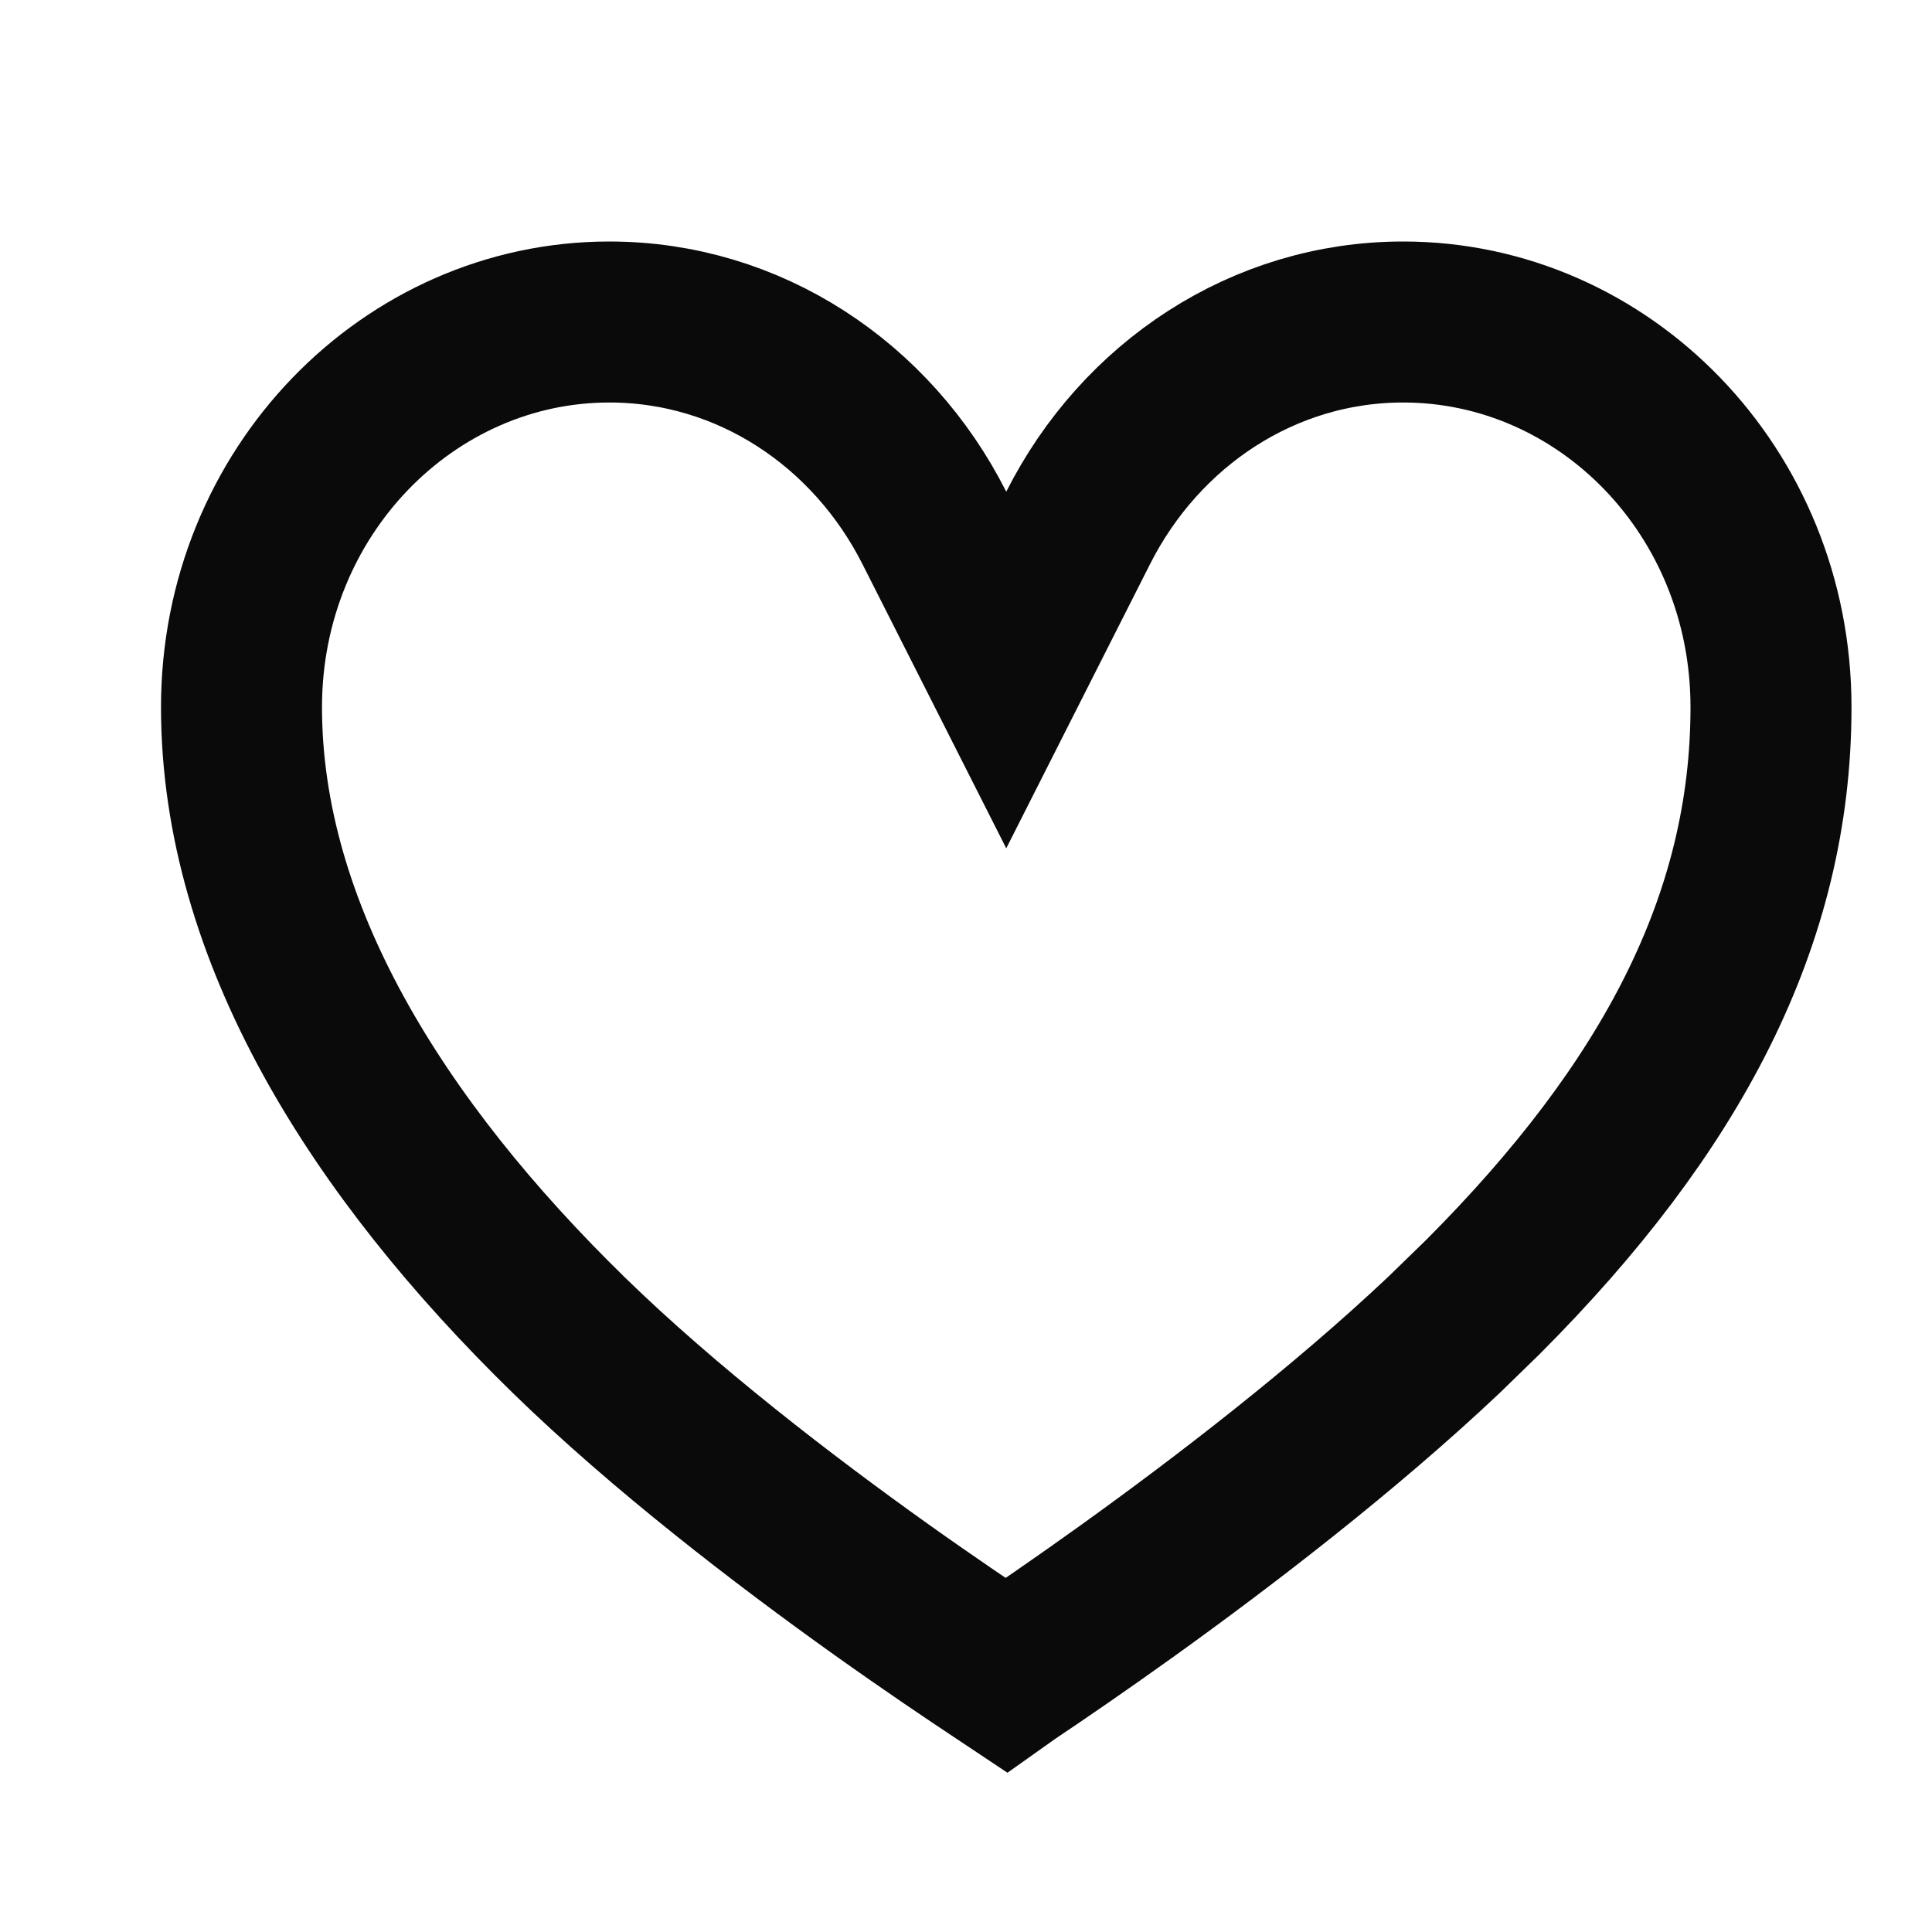
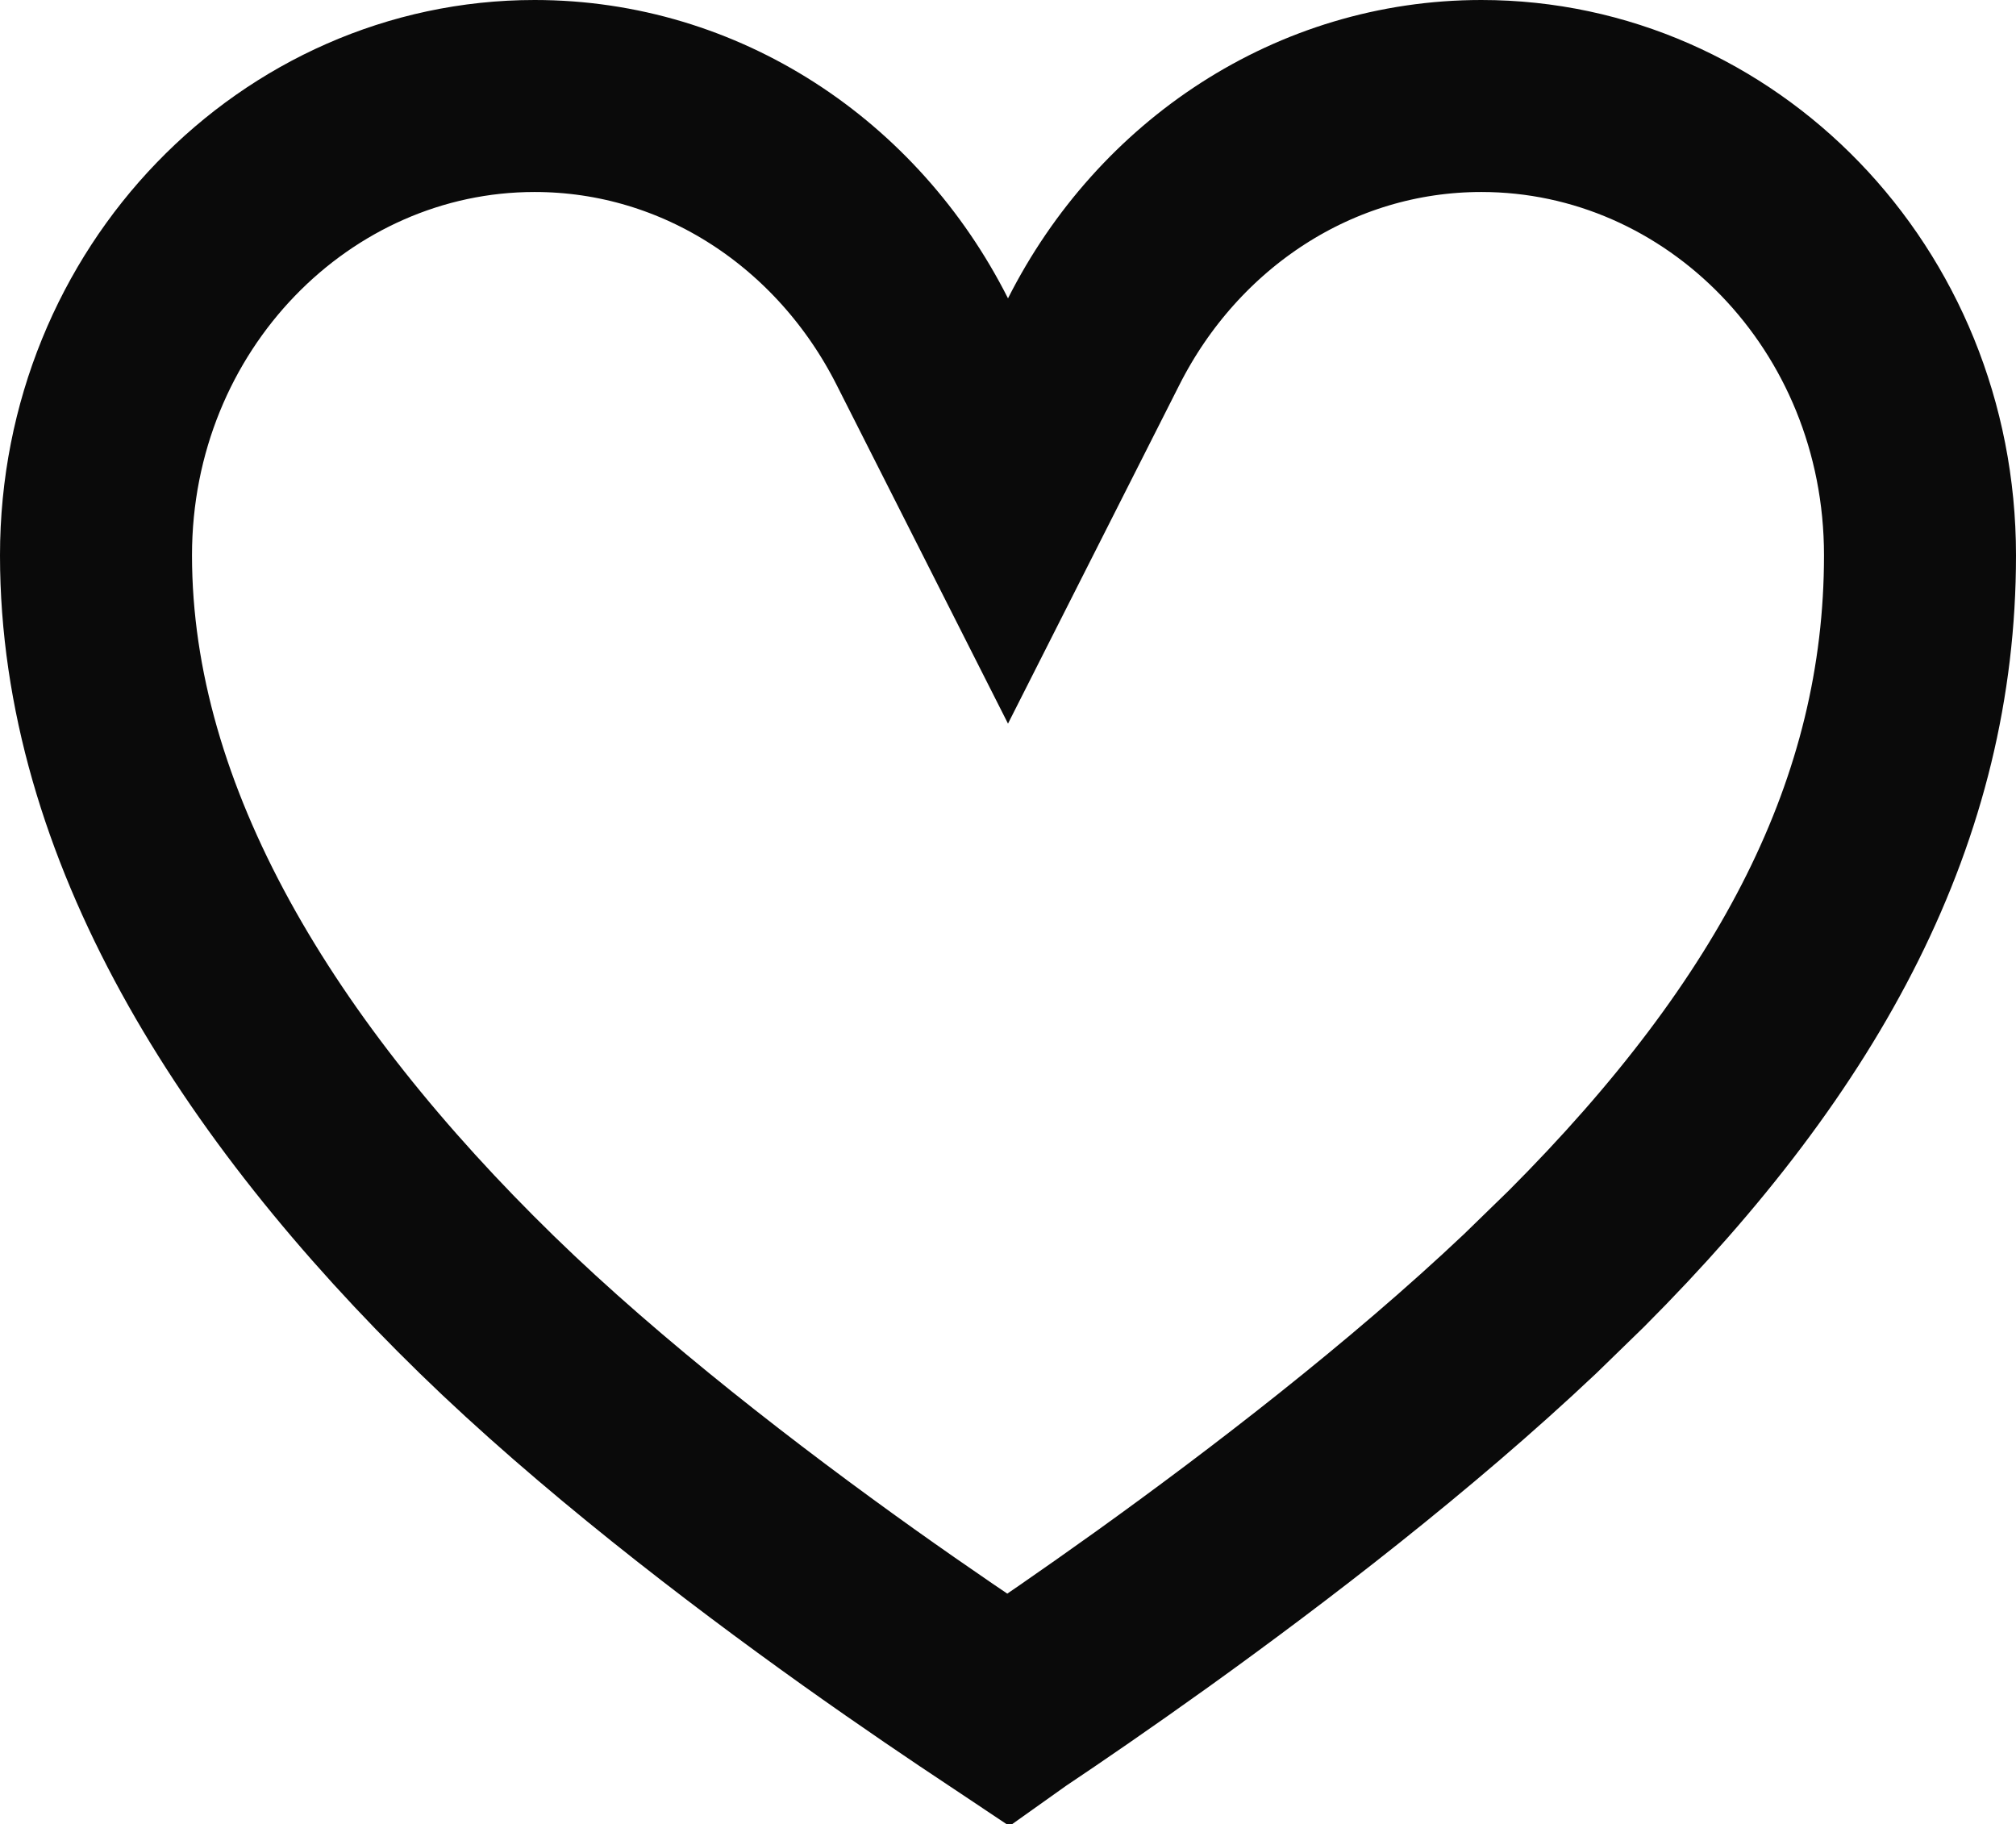
- <svg xmlns="http://www.w3.org/2000/svg" width="24" height="24" viewBox="0 0 24 24" fill="none">
-   <path d="M17.431 4C19.92 4 22 6.1 22 8.785C22 11.427 20.762 13.765 18.423 16.11L17.94 16.58C16.695 17.756 15.204 18.9 14.011 19.757C13.417 20.183 12.903 20.535 12.538 20.779C12.524 20.789 12.51 20.797 12.496 20.807C12.478 20.795 12.459 20.783 12.44 20.77C12.067 20.523 11.542 20.169 10.941 19.741C9.734 18.88 8.25 17.74 7.071 16.591C4.68 14.259 3 11.577 3 8.785C3 6.109 5.081 4 7.569 4C9.306 4 10.831 5.022 11.607 6.558L12.5 8.323L13.393 6.558C14.169 5.022 15.694 4 17.431 4Z" stroke="#0A0A0A" stroke-width="2" />
+ <svg xmlns="http://www.w3.org/2000/svg" width="21" height="19" viewBox="0 0 21 19" fill="none">
+   <path d="M15.431 1C17.92 1 20 3.1 20 5.785C20 8.427 18.762 10.765 16.423 13.11L15.94 13.58C14.695 14.757 13.204 15.9 12.011 16.757C11.417 17.183 10.903 17.535 10.538 17.779C10.524 17.789 10.51 17.797 10.496 17.807C10.478 17.795 10.459 17.783 10.44 17.77C10.067 17.523 9.542 17.169 8.941 16.741C7.734 15.88 6.25 14.74 5.071 13.591C2.68 11.259 1 8.577 1 5.785C1 3.109 3.081 1 5.569 1C7.306 1 8.831 2.022 9.607 3.558L10.5 5.323L11.393 3.558C12.169 2.022 13.694 1 15.431 1Z" stroke="#0A0A0A" stroke-width="2" />
</svg>
